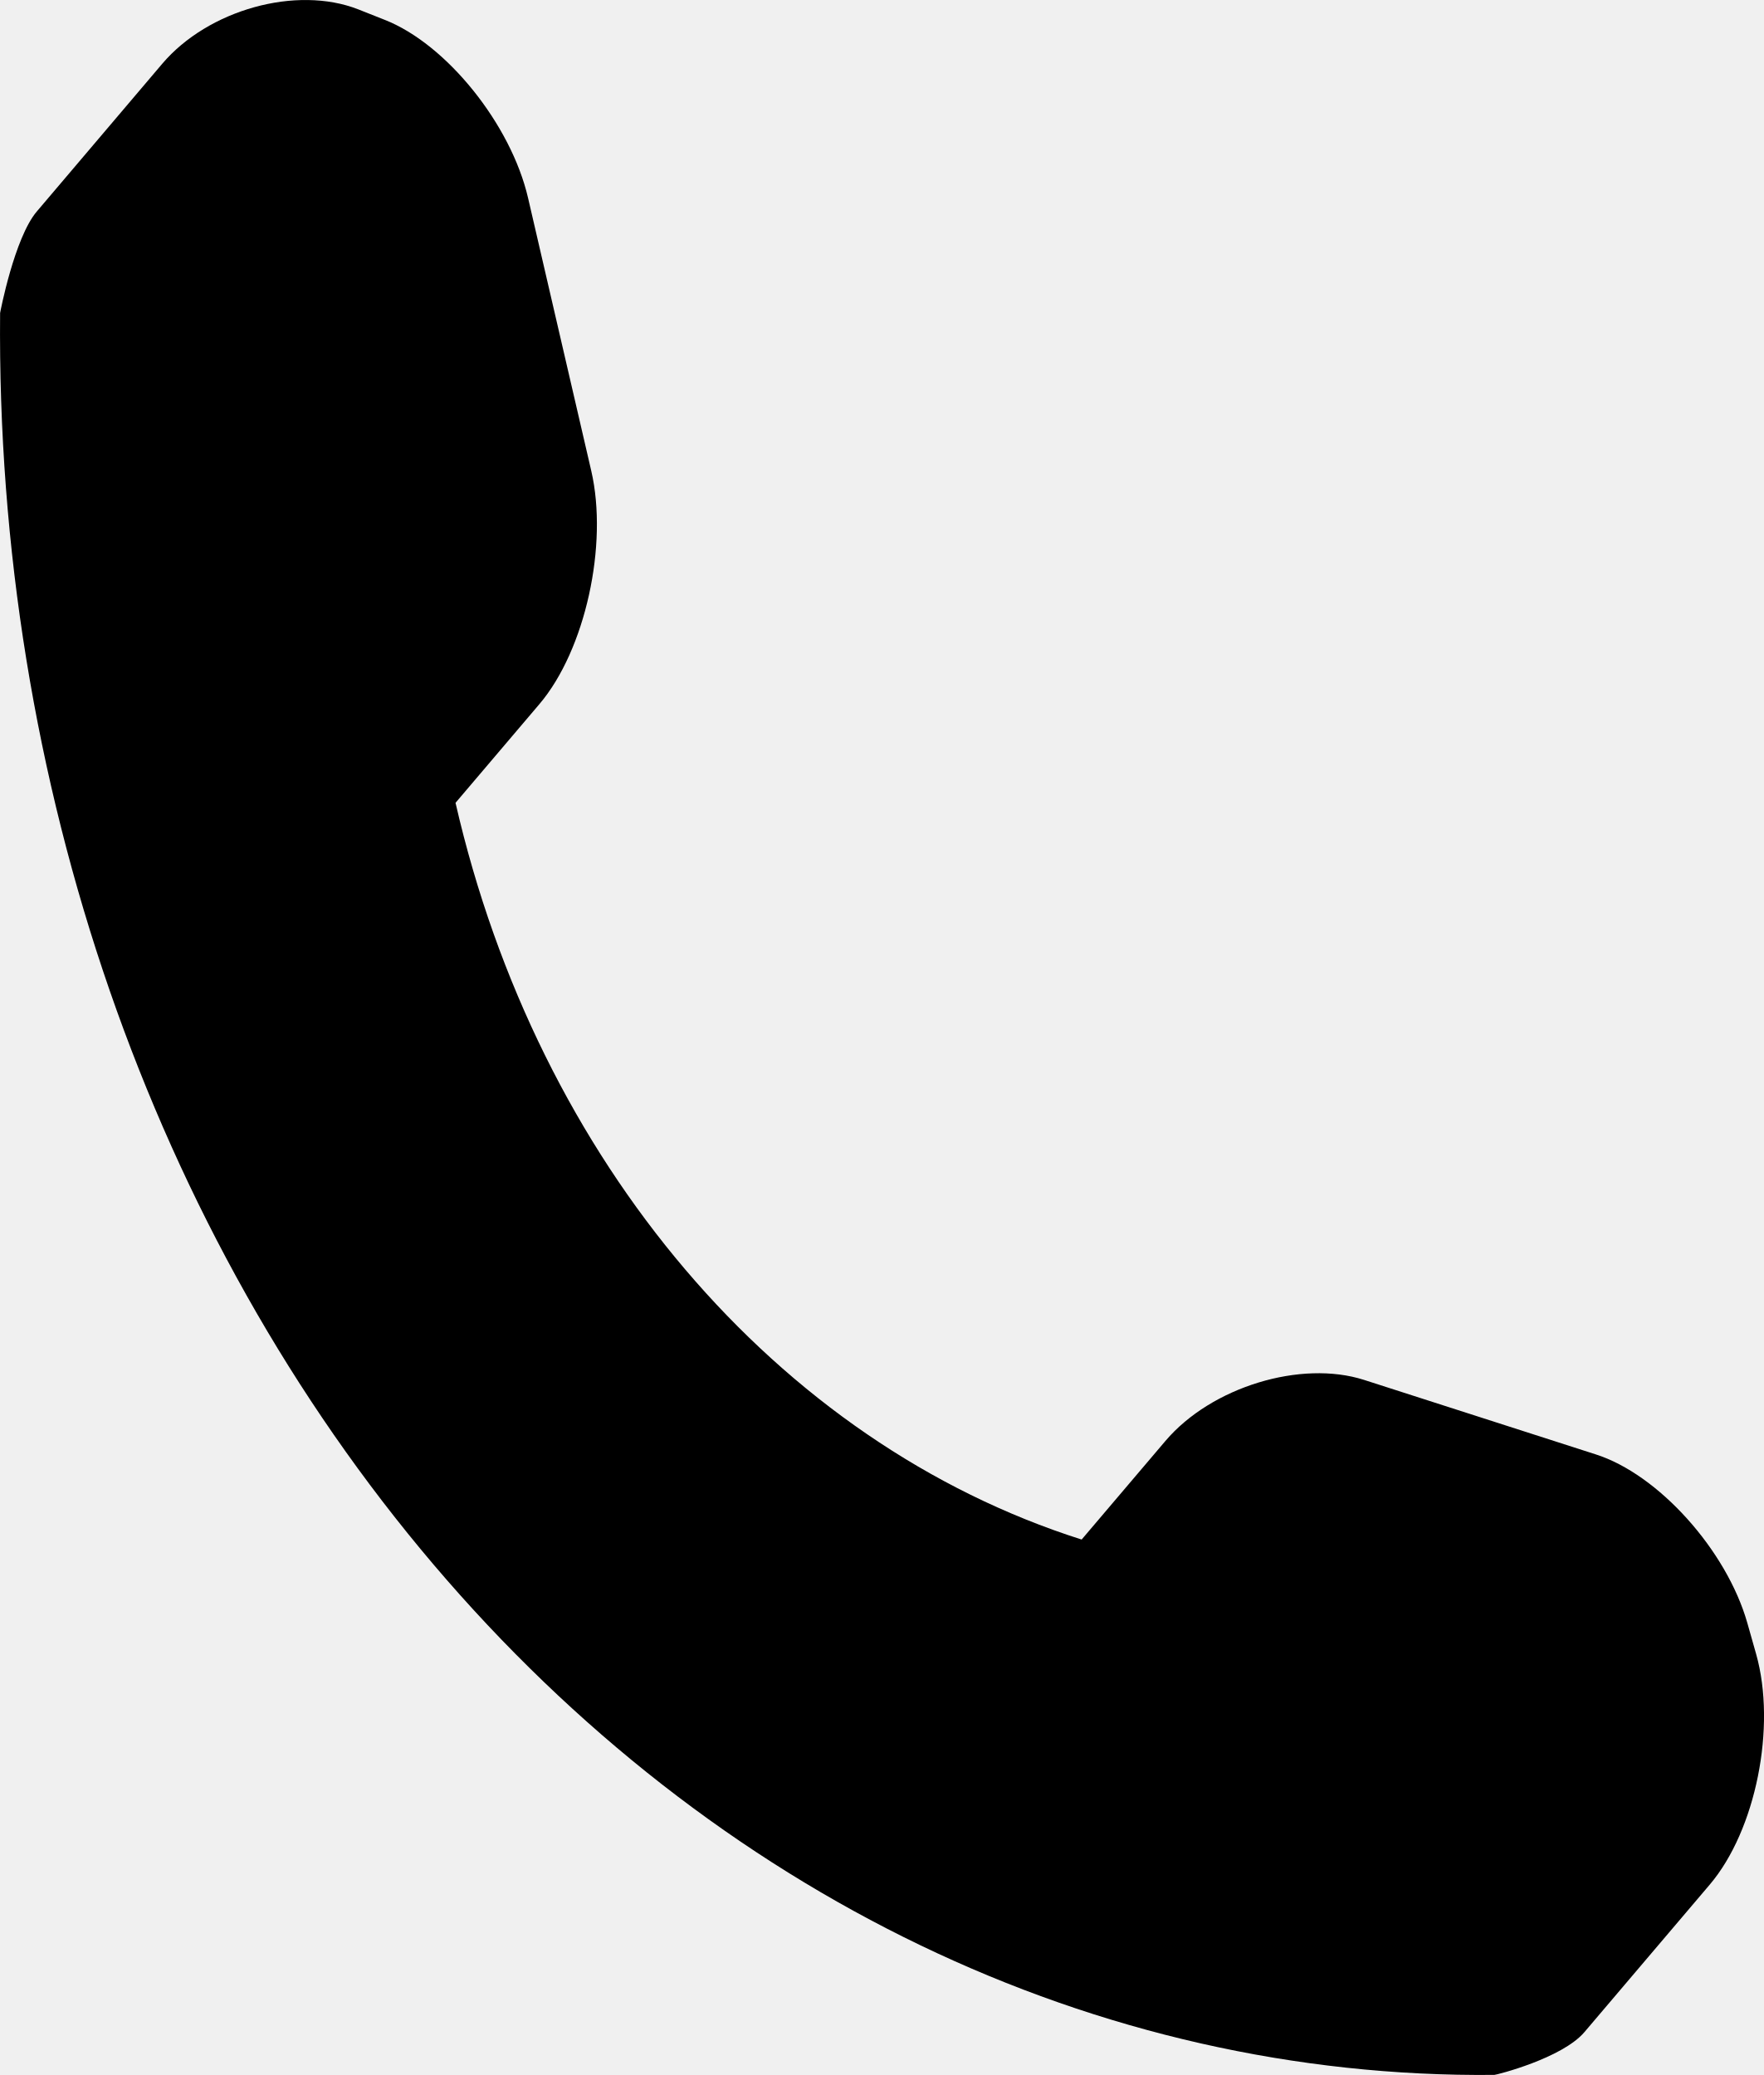
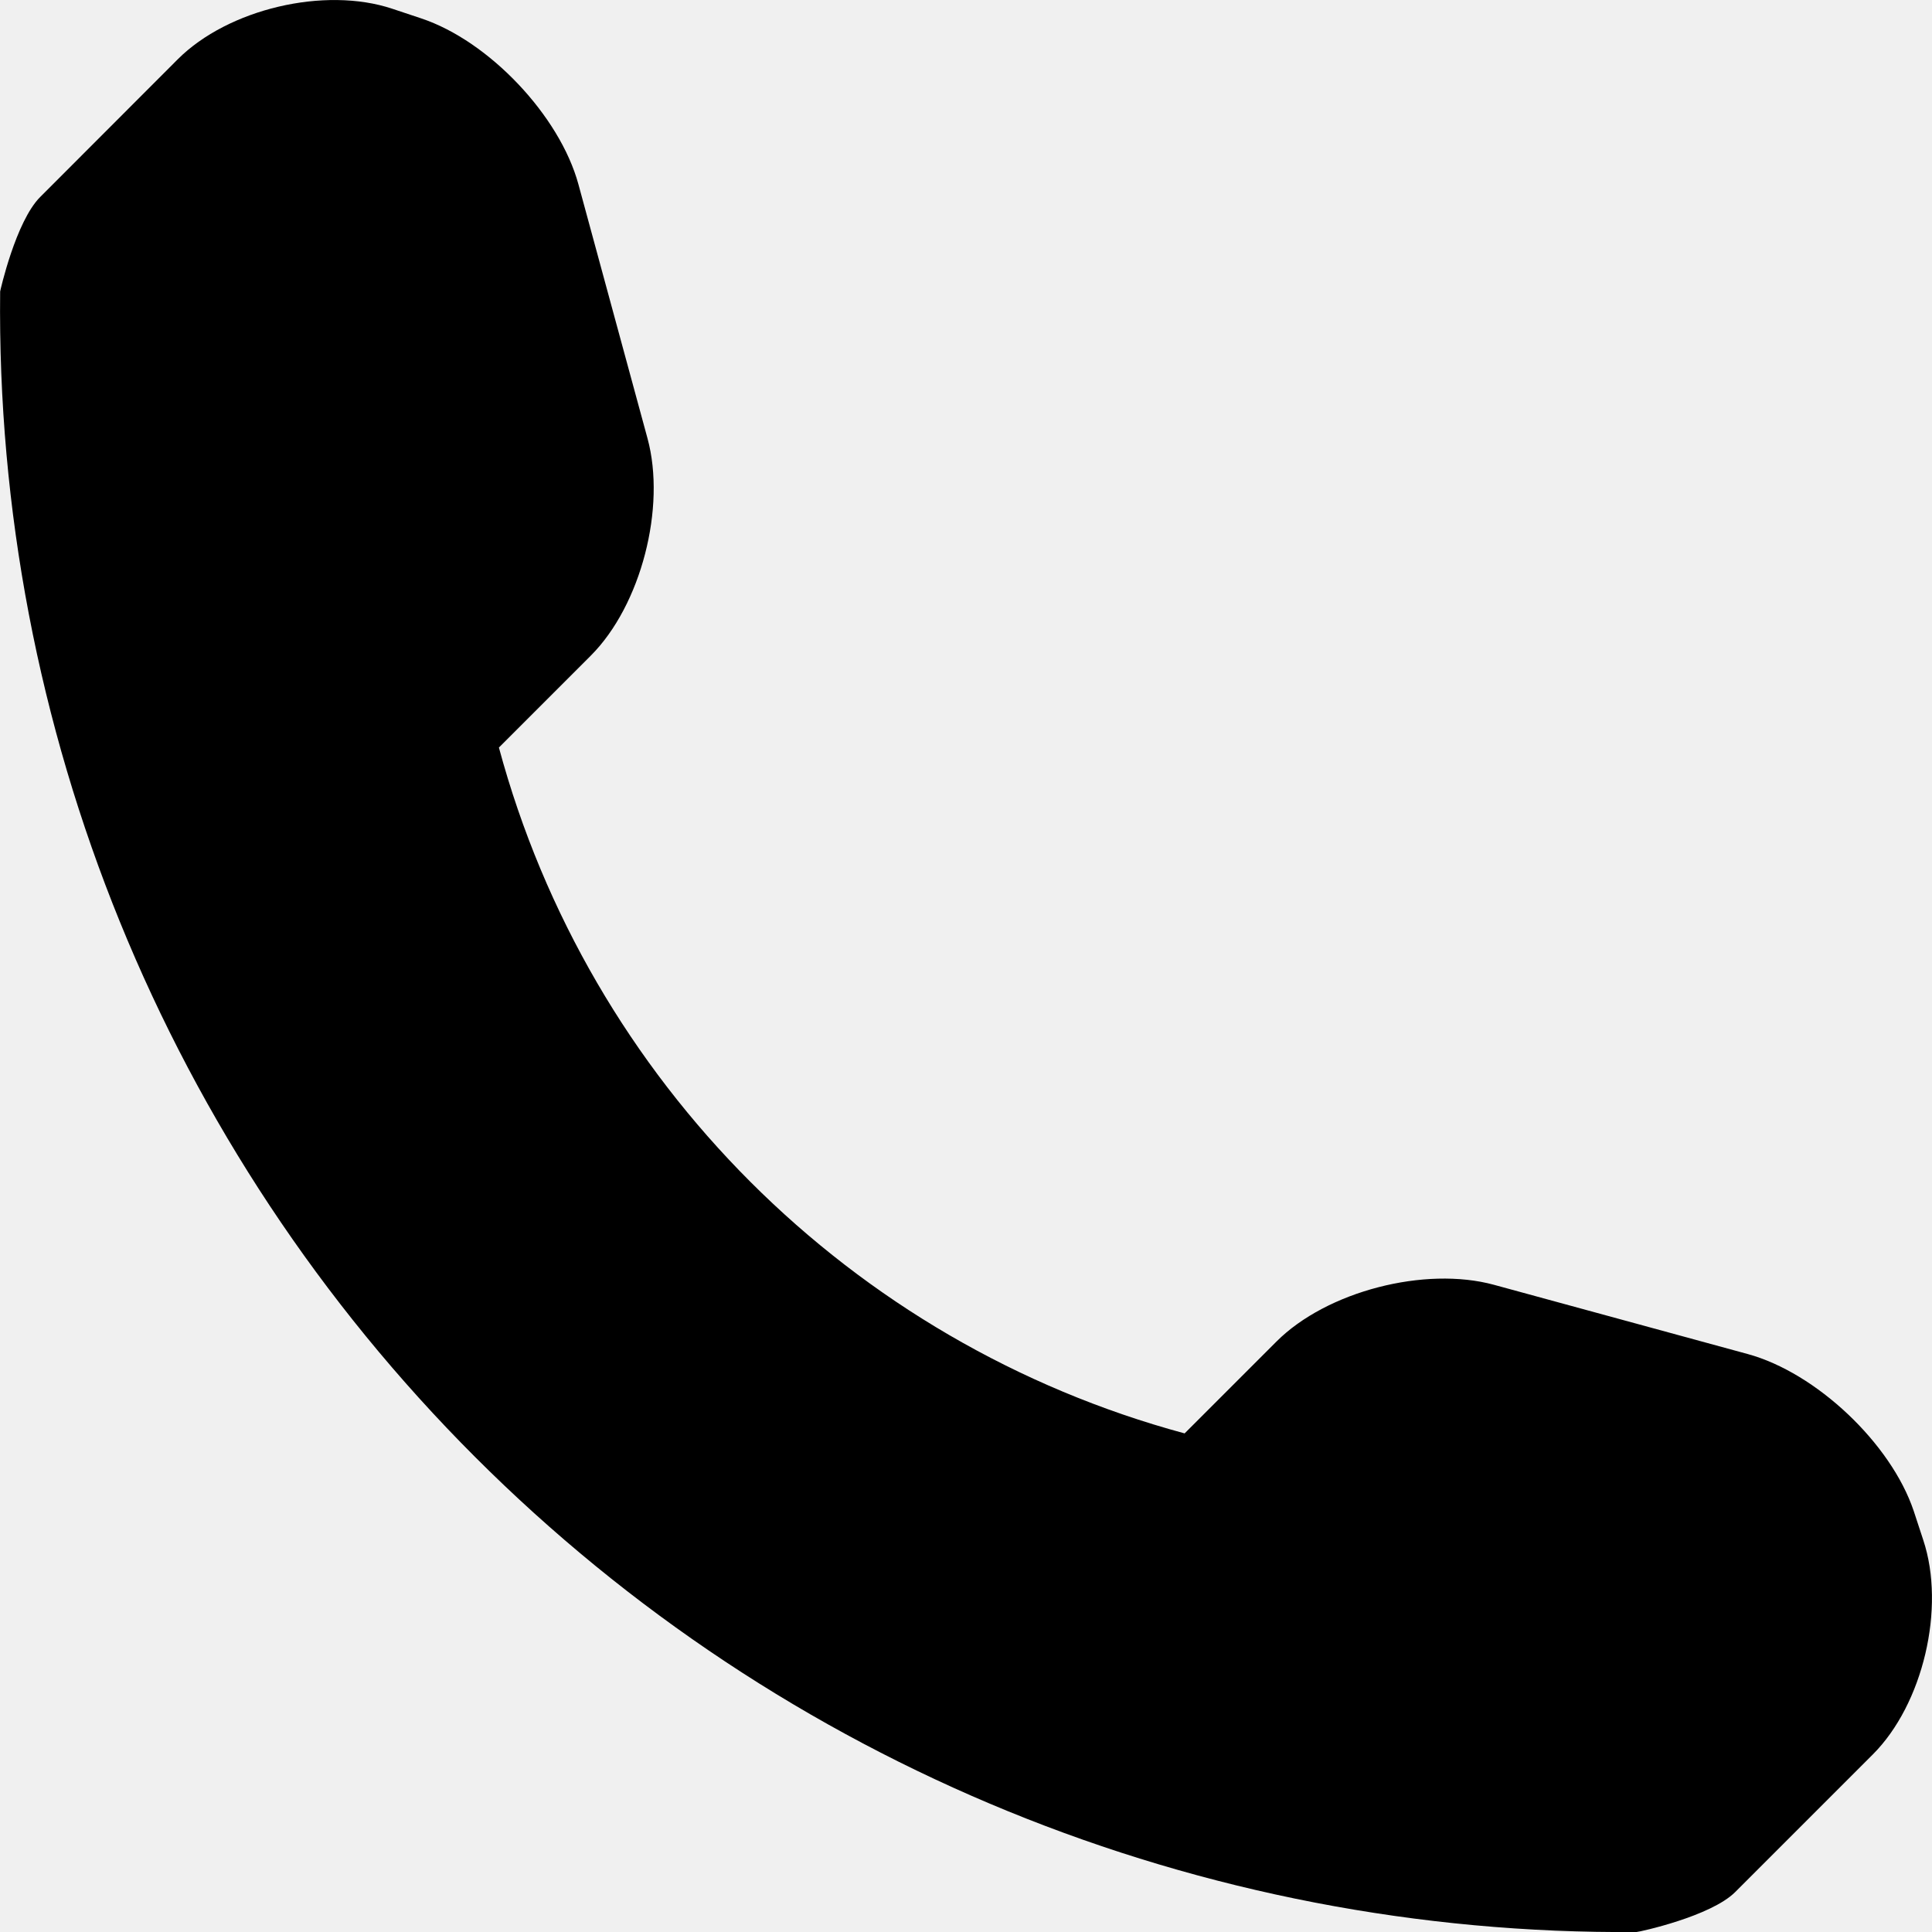
- <svg xmlns="http://www.w3.org/2000/svg" width="17" height="20" viewBox="0 0 17 20" fill="none">
-   <path d="M16.924 15.942L16.839 15.642C16.639 14.941 15.982 14.21 15.378 14.018L13.145 13.3C12.539 13.106 11.675 13.367 11.232 13.888L10.424 14.839C7.486 13.905 5.182 11.194 4.39 7.738L5.198 6.787C5.641 6.266 5.863 5.25 5.698 4.538L5.089 1.908C4.924 1.197 4.302 0.424 3.707 0.191L3.452 0.09C2.857 -0.143 2.007 0.093 1.564 0.614L0.355 2.038C0.139 2.291 0.001 3.014 0.001 3.017C-0.041 7.534 1.464 11.886 4.179 15.081C6.888 18.269 10.573 20.037 14.401 19.999C14.421 19.999 15.053 19.84 15.269 19.587L16.478 18.164C16.921 17.642 17.122 16.643 16.924 15.942Z" fill="black" />
+ <svg xmlns="http://www.w3.org/2000/svg" width="13" height="13" viewBox="0 0 13 13" fill="none">
+   <g clip-path="url(#clip0_2_5)">
+     <path d="M12.941 10.362L12.877 10.167C12.724 9.712 12.221 9.237 11.76 9.111L10.052 8.645C9.589 8.519 8.928 8.688 8.589 9.027L7.971 9.645C5.725 9.038 3.963 7.276 3.357 5.03L3.975 4.412C4.314 4.073 4.483 3.413 4.357 2.95L3.892 1.24C3.766 0.778 3.29 0.276 2.835 0.124L2.64 0.059C2.185 -0.093 1.535 0.06 1.196 0.399L0.271 1.325C0.106 1.489 0.001 1.959 0.001 1.961C-0.032 4.897 1.119 7.726 3.196 9.803C5.267 11.875 8.085 13.024 11.012 13C11.027 13 11.511 12.896 11.676 12.731L12.601 11.806C12.94 11.468 13.093 10.818 12.941 10.362Z" fill="black" />
+   </g>
+   <defs>
+     <clipPath id="clip0_2_5">
+       <rect width="13" height="13" fill="white" />
+     </clipPath>
+   </defs>
</svg>
